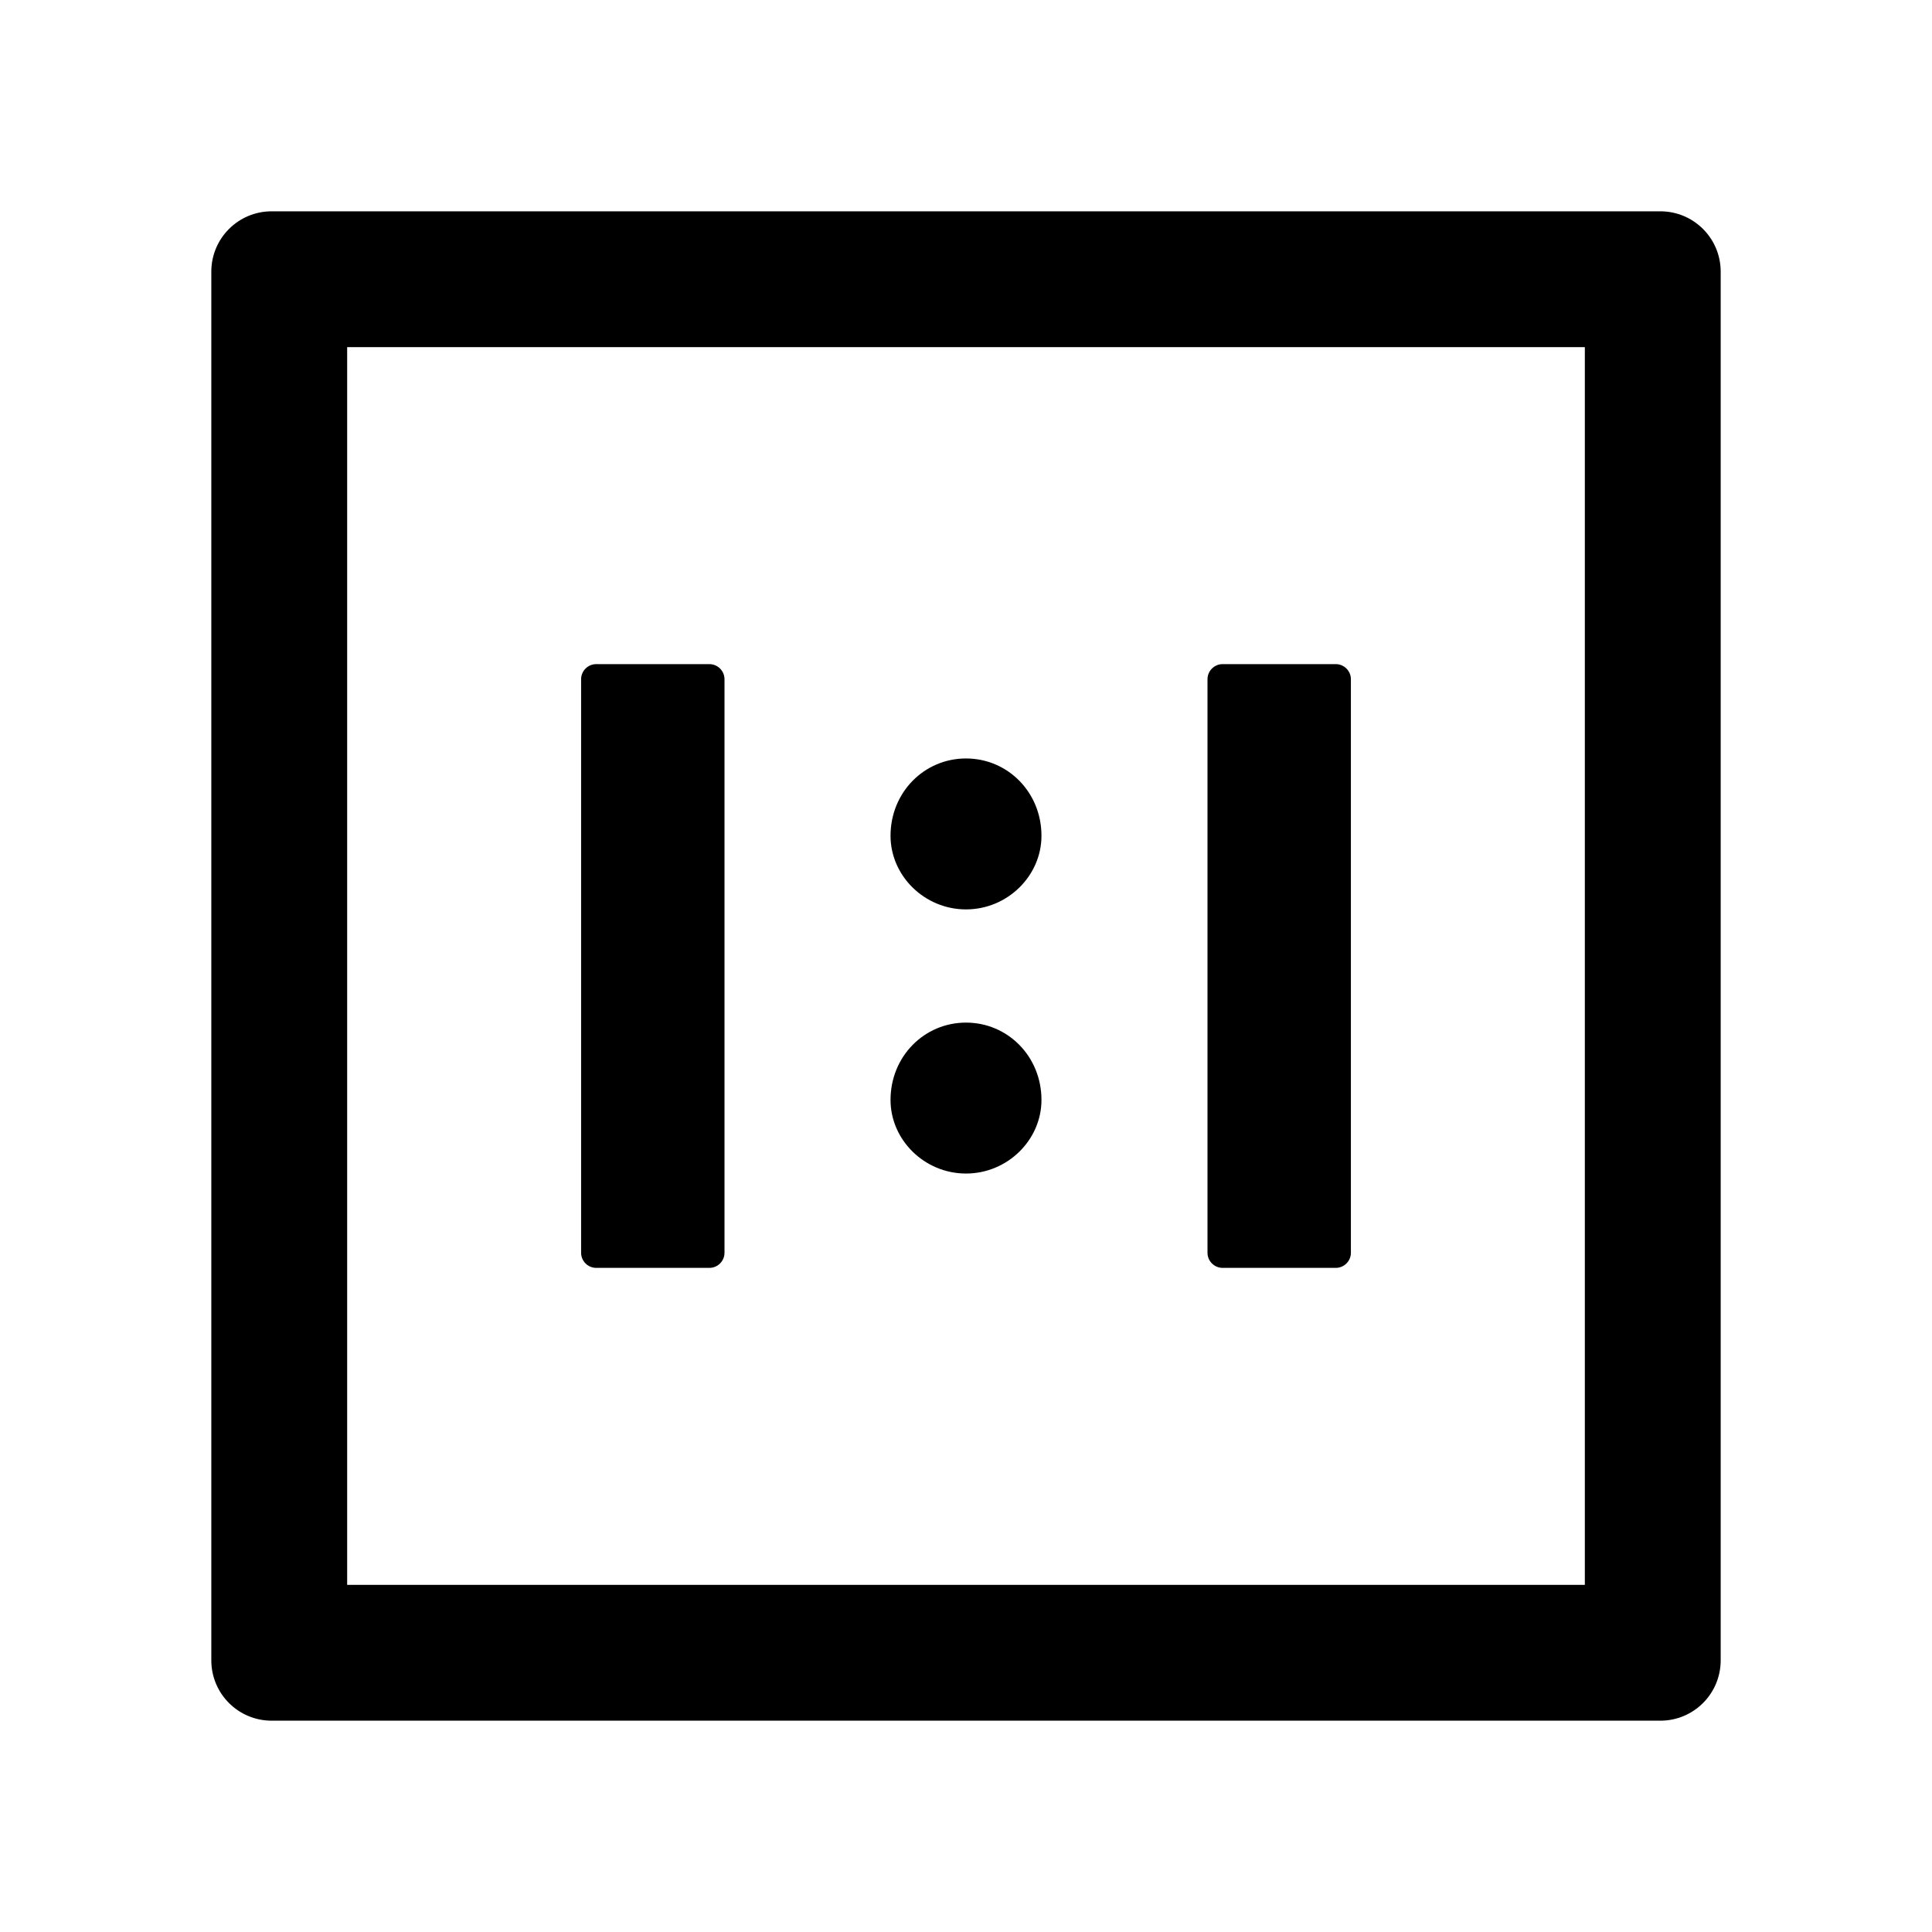
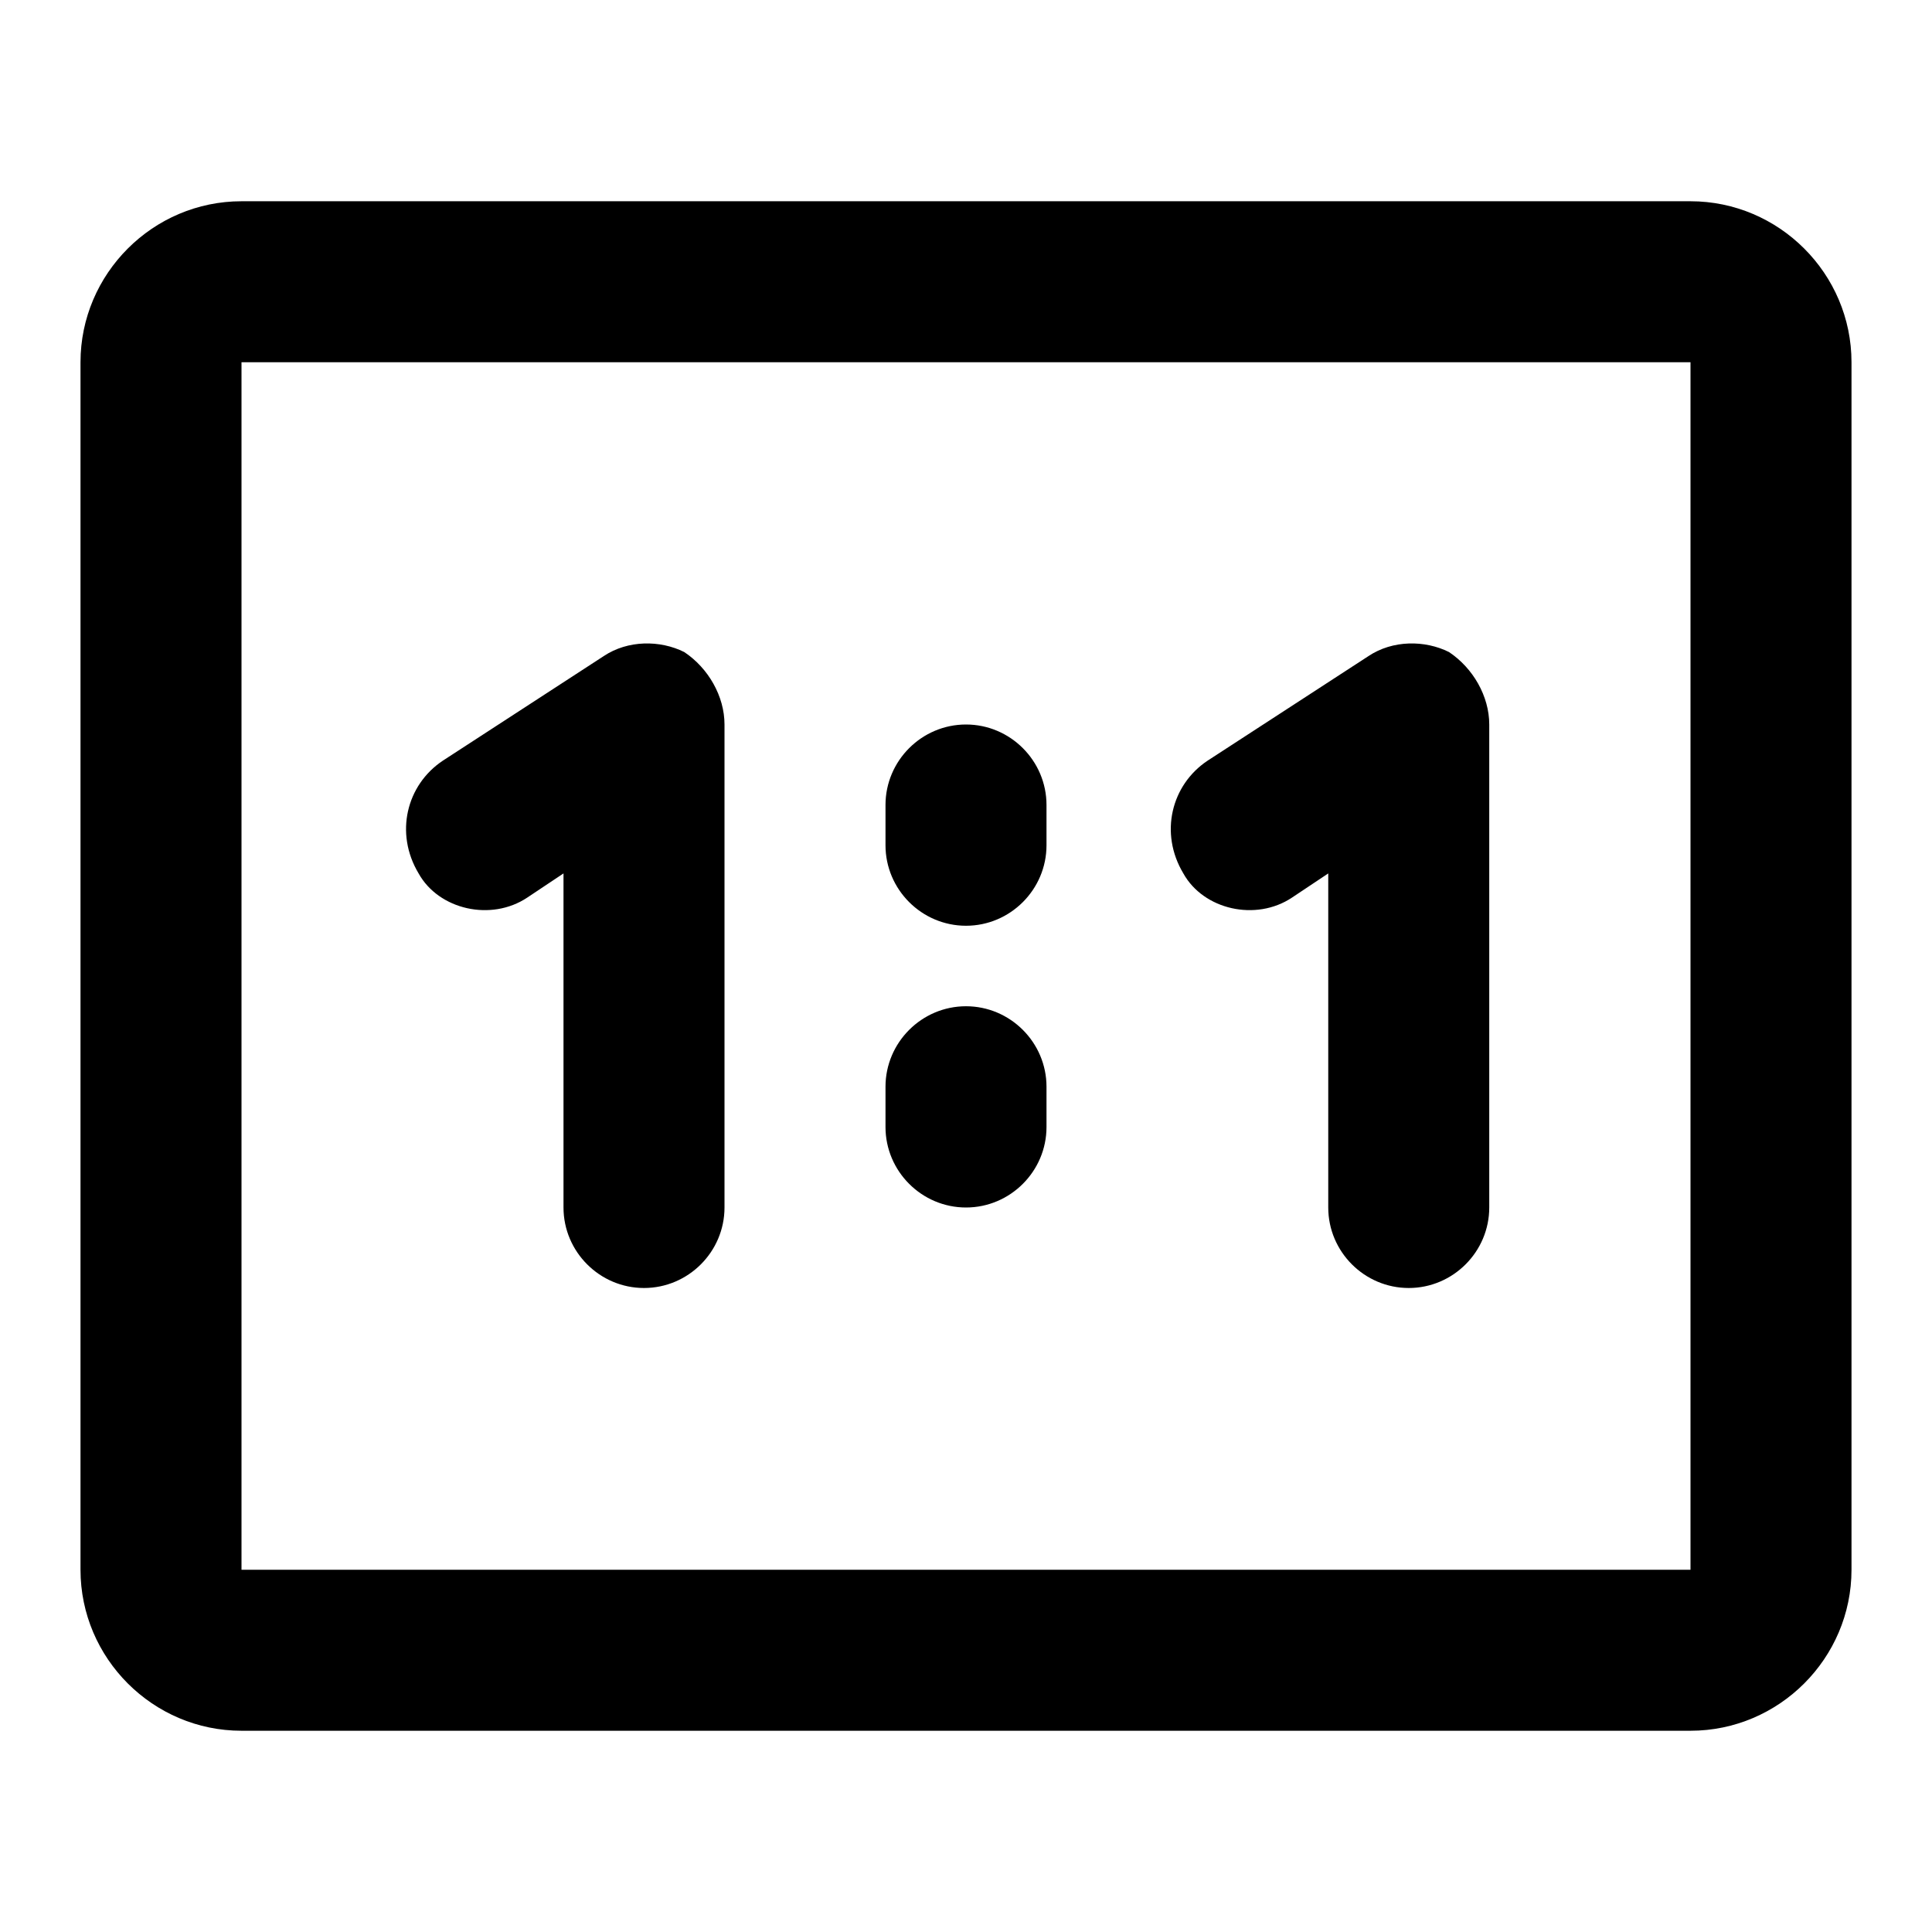
- <svg xmlns="http://www.w3.org/2000/svg" t="1569683653709" class="icon" viewBox="0 0 1024 1024" version="1.1" p-id="13185" width="200" height="200">
-   <path d="M316 672h60c4.4 0 8-3.6 8-8V360c0-4.4-3.6-8-8-8h-60c-4.4 0-8 3.6-8 8v304c0 4.4 3.6 8 8 8zM512 622c22.1 0 40-17.9 40-39 0-23.1-17.9-41-40-41s-40 17.9-40 41c0 21.1 17.9 39 40 39zM512 482c22.1 0 40-17.9 40-39 0-23.1-17.9-41-40-41s-40 17.9-40 41c0 21.1 17.9 39 40 39z" p-id="13186" />
-   <path d="M880 112H144c-17.7 0-32 14.3-32 32v736c0 17.7 14.3 32 32 32h736c17.7 0 32-14.3 32-32V144c0-17.7-14.3-32-32-32z m-40 728H184V184h656v656z" p-id="13187" />
-   <path d="M648 672h60c4.4 0 8-3.6 8-8V360c0-4.4-3.6-8-8-8h-60c-4.4 0-8 3.6-8 8v304c0 4.4 3.6 8 8 8z" p-id="13188" />
+ <svg xmlns="http://www.w3.org/2000/svg" class="icon" viewBox="0 0 1024 1024" version="1.1">
+   <path d="M896 106.667H128C81.067 106.667 42.667 145.067 42.667 192v640c0 46.933 38.4 85.333 85.333 85.333h768c46.933 0 85.333-38.4 85.333-85.333V192c0-46.933-38.4-85.333-85.333-85.333z m0 725.333H128V192h768v640z" />
+   <path d="M684.8 475.733l19.2-12.8V640c0 23.467 19.2 42.667 42.667 42.667s42.667-19.2 42.667-42.667V384c0-14.933-8.533-29.867-21.333-38.4-12.8-6.4-29.867-6.4-42.667 2.133l-85.333 55.467c-19.2 12.8-25.6 38.4-12.8 59.733 10.667 19.2 38.4 25.6 57.6 12.8zM279.467 475.733l19.2-12.8V640c0 23.467 19.2 42.667 42.667 42.667s42.667-19.2 42.667-42.667V384c0-14.933-8.533-29.867-21.333-38.4-12.8-6.4-29.867-6.4-42.667 2.133l-85.333 55.467c-19.2 12.8-25.6 38.4-12.8 59.733 10.667 19.2 38.4 25.6 57.6 12.8zM512 640c23.467 0 42.667-19.2 42.667-42.667v-21.333c0-23.467-19.2-42.667-42.667-42.667s-42.667 19.2-42.667 42.667v21.333c0 23.467 19.2 42.667 42.667 42.667zM512 490.667c23.467 0 42.667-19.2 42.667-42.667v-21.333c0-23.467-19.2-42.667-42.667-42.667s-42.667 19.2-42.667 42.667v21.333c0 23.467 19.2 42.667 42.667 42.667z" />
</svg>
